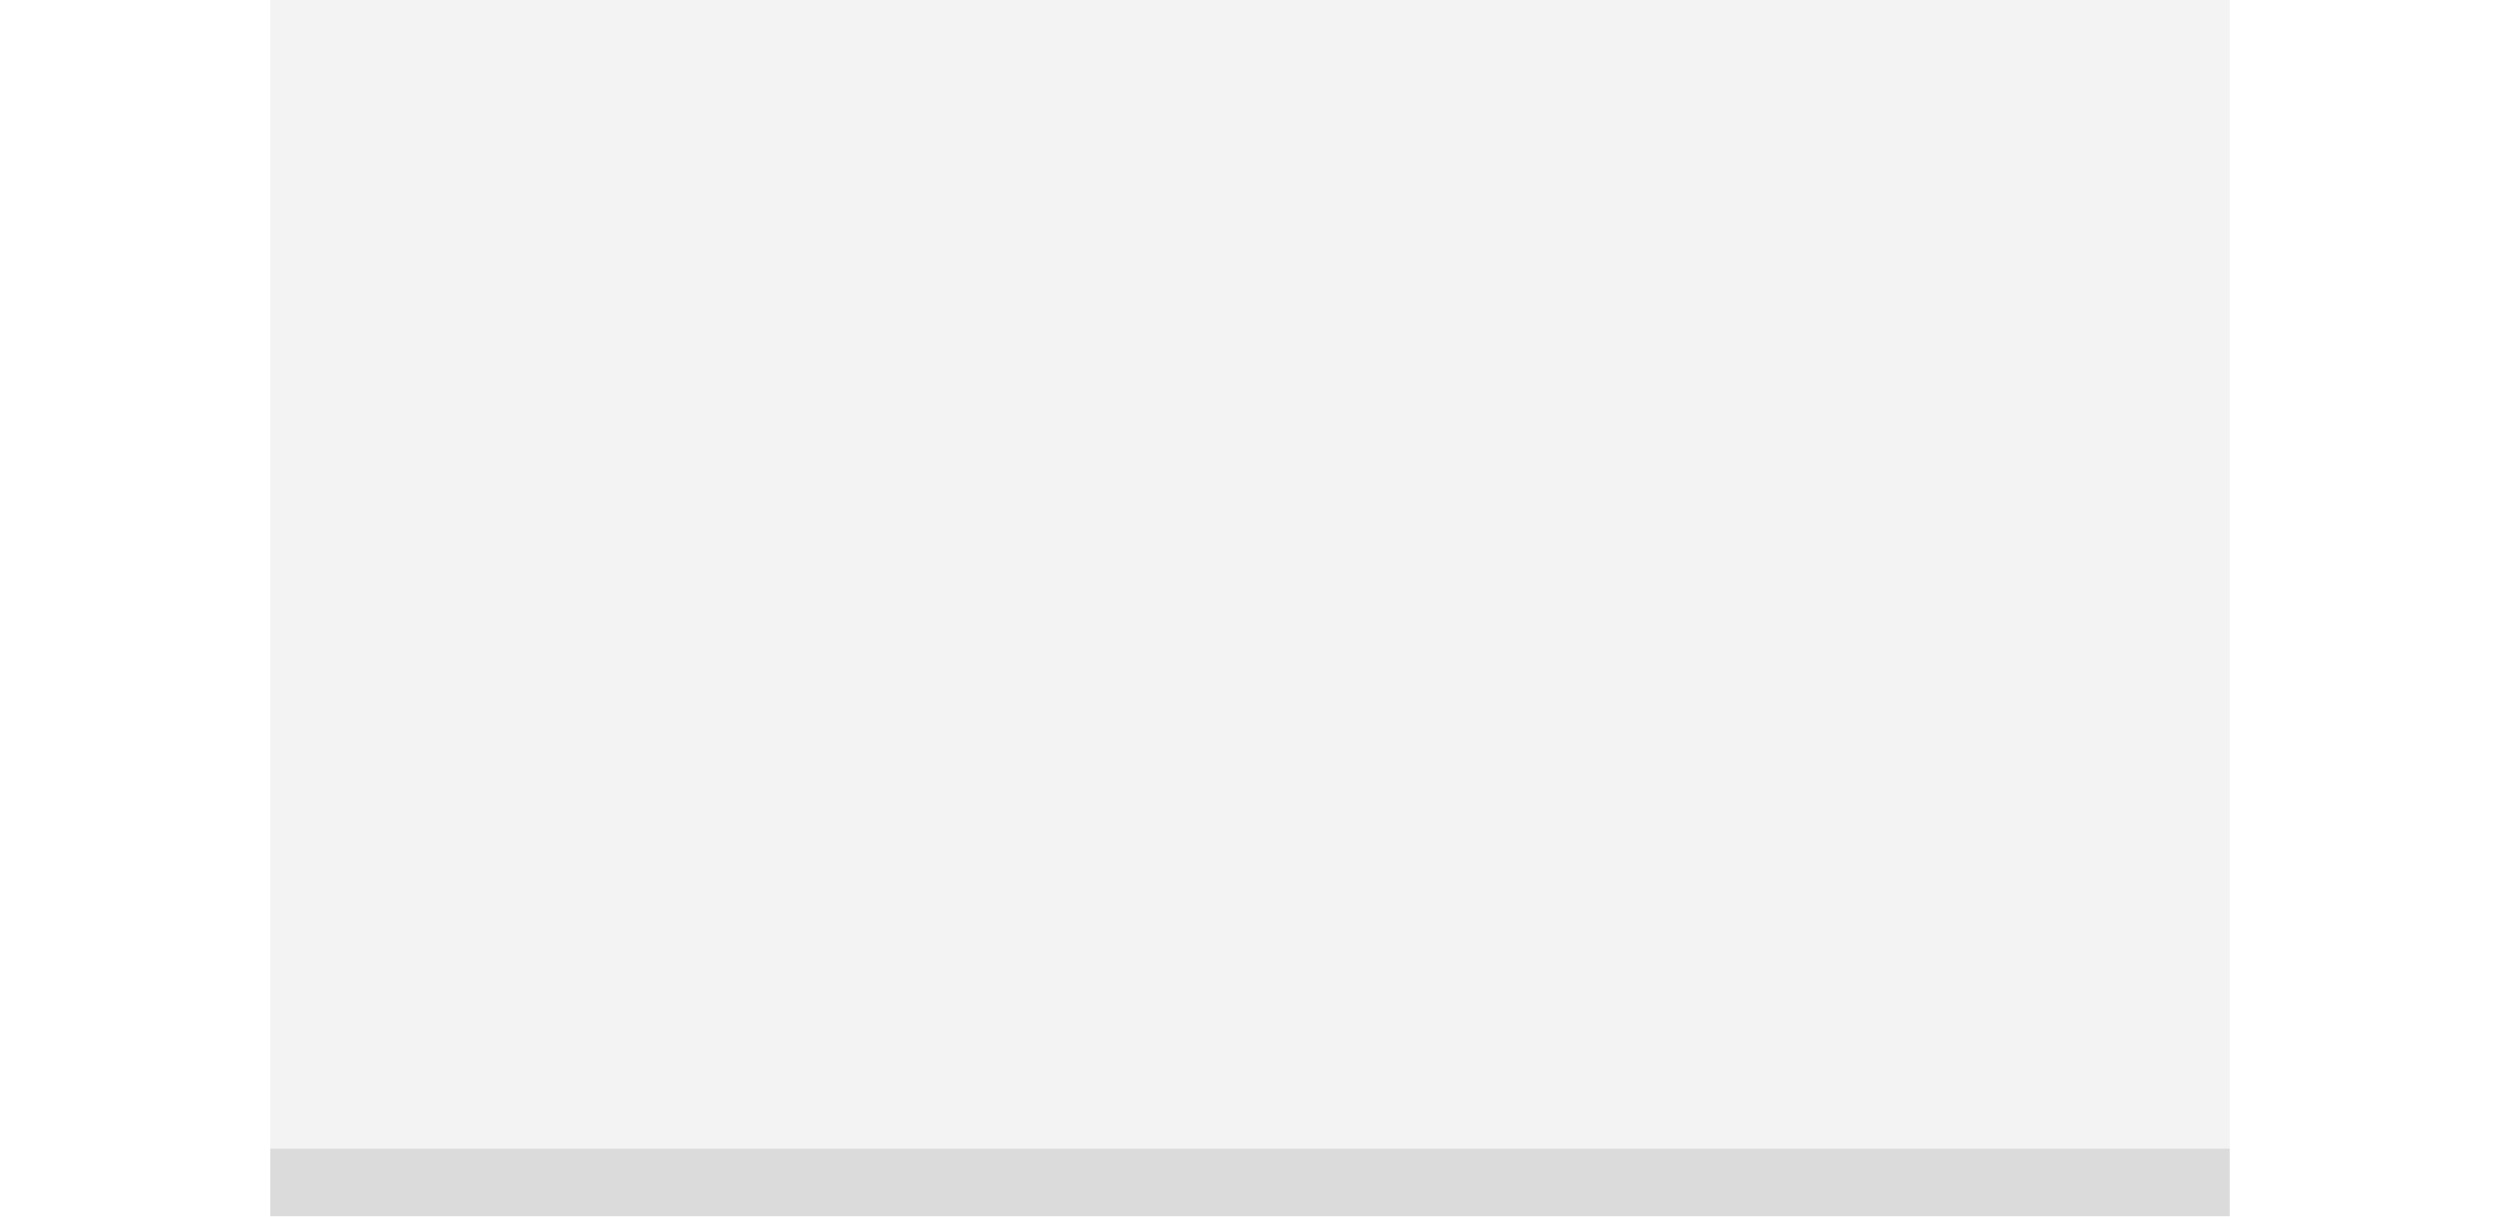
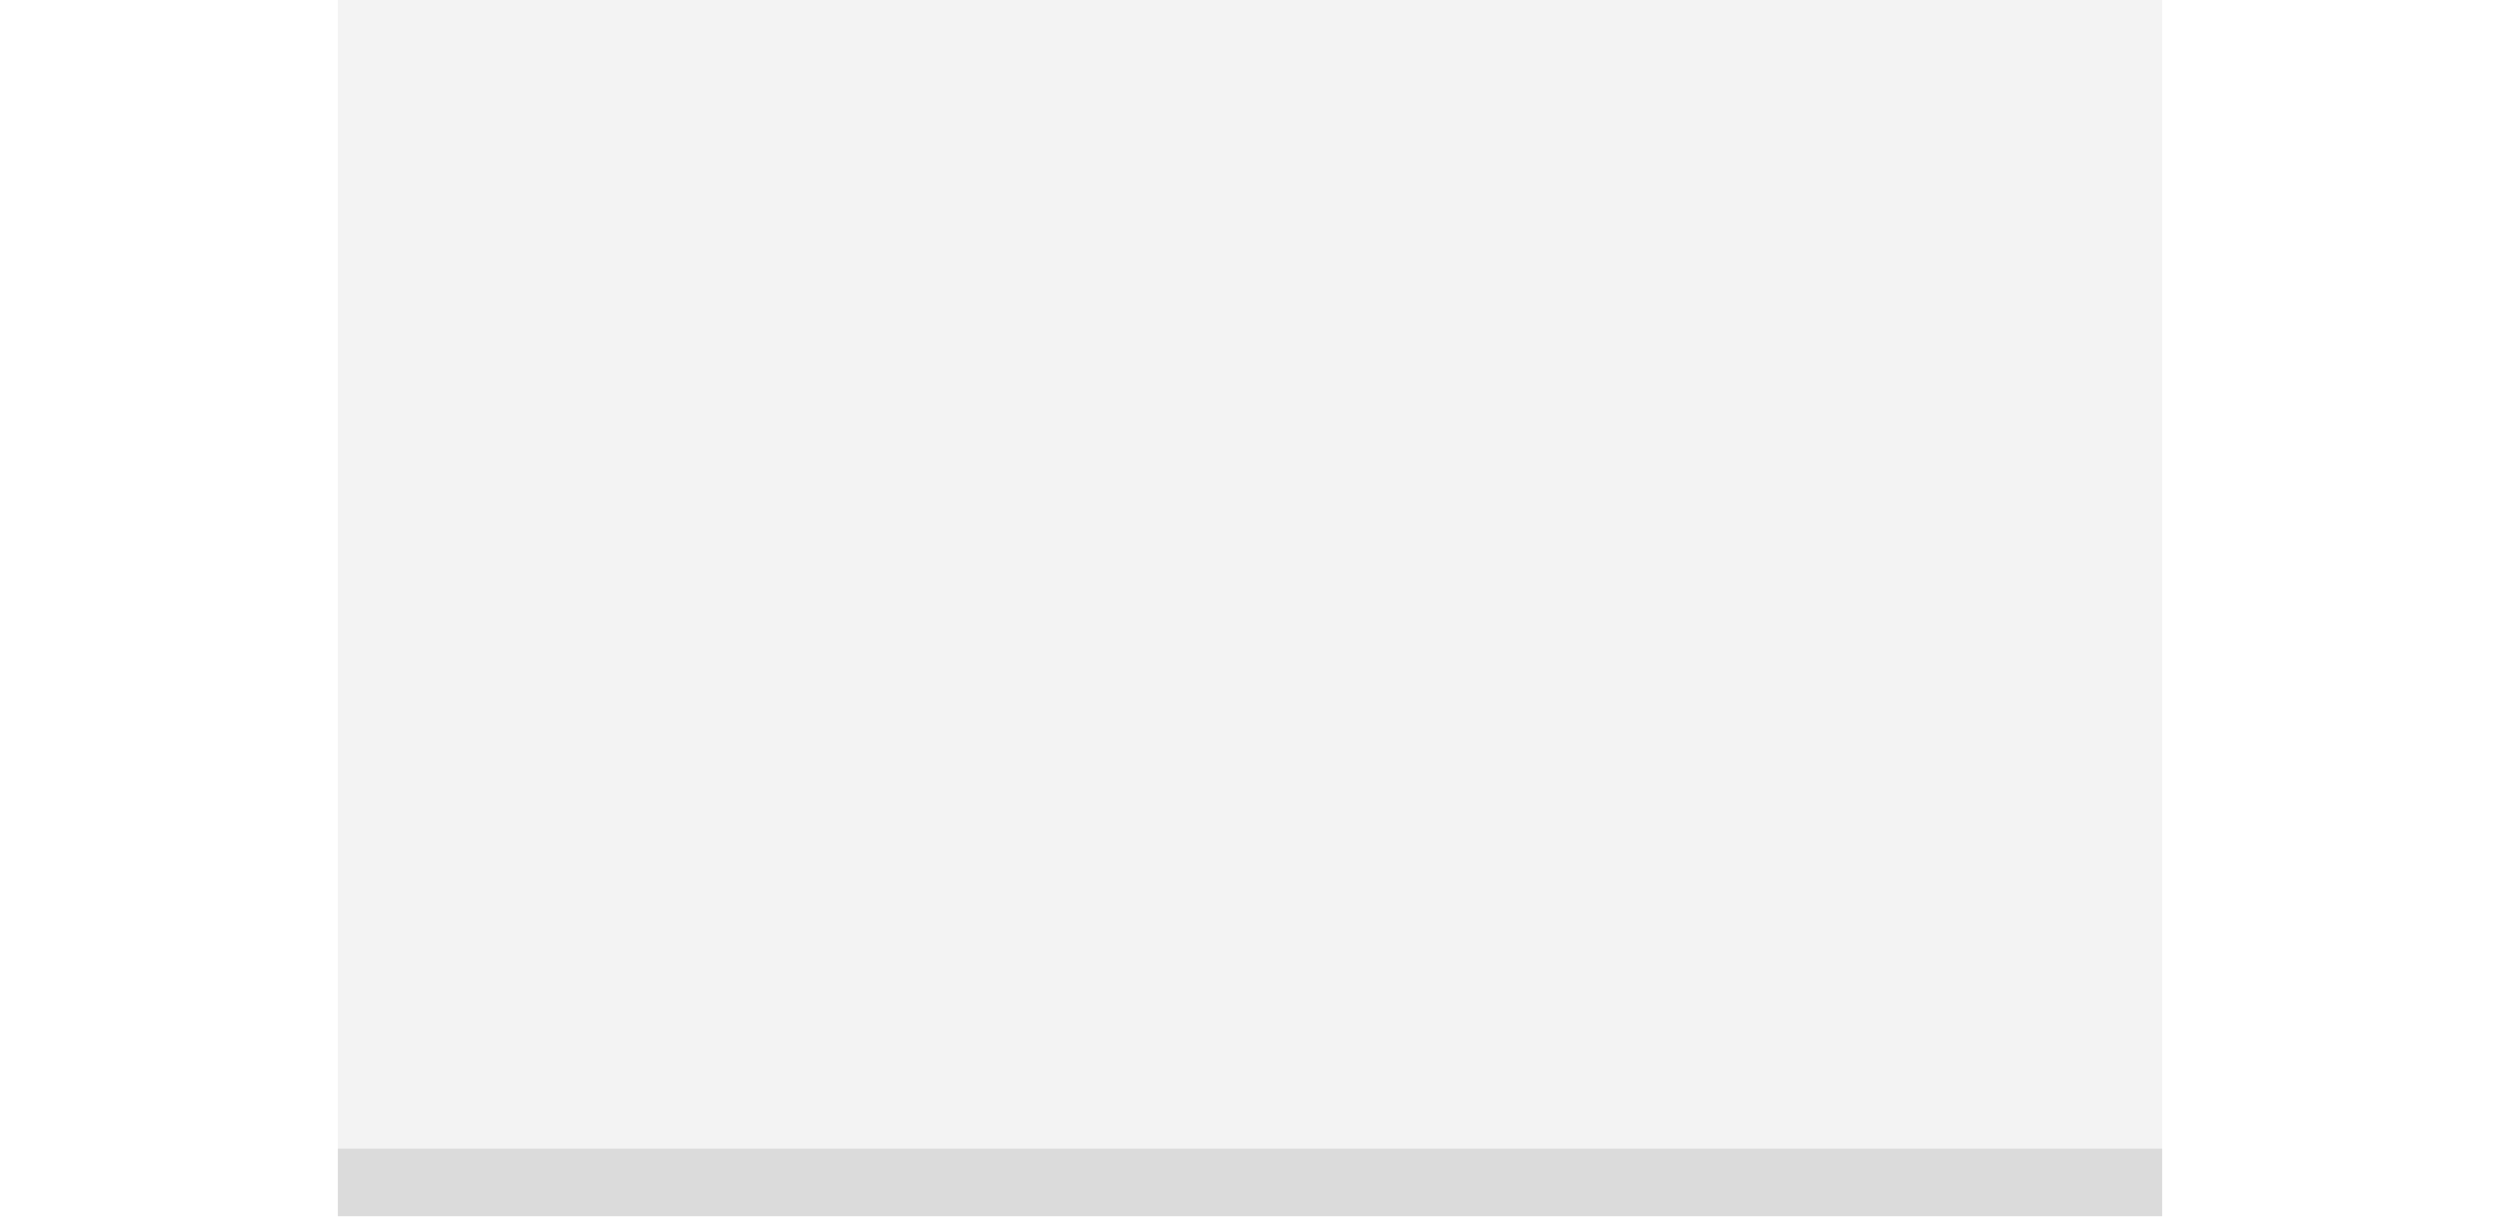
<svg xmlns="http://www.w3.org/2000/svg" width="37" height="18" id="svg3783" version="1.1">
  <defs id="defs3785" />
  <g id="layer1" transform="translate(-5.947796,-1025.427)">
    <g id="g3027" transform="matrix(0,-1,1,0,-1048.362,1052.362)">
-       <rect style="opacity:0.05;fill:#000000;fill-opacity:1;stroke:#000000;stroke-width:0;stroke-linejoin:round;stroke-miterlimit:4;stroke-dasharray:none;stroke-dashoffset:0;stroke-opacity:1" id="rect3092" width="29" height="18" x="1058.31" y="-26.935" transform="matrix(0,1,-1,0,0,0)" />
-       <rect style="opacity:0.1;fill:#000000;fill-opacity:1;stroke:#000000;stroke-width:0;stroke-linejoin:round;stroke-miterlimit:4;stroke-dasharray:none;stroke-dashoffset:0;stroke-opacity:1" id="rect3883" width="29" height="1" x="1058.31" y="-9.935" transform="matrix(0,1,-1,0,0,0)" />
+       <rect style="opacity:0.05;fill:#000000;fill-opacity:1;stroke:#000000;stroke-width:0;stroke-linejoin:round;stroke-miterlimit:4;stroke-dasharray:none;stroke-dashoffset:0;stroke-opacity:1" id="rect3092" width="27" height="18" x="1059.31" y="-26.935" transform="matrix(0,1,-1,0,0,0)" />
+       <rect style="opacity:0.1;fill:#000000;fill-opacity:1;stroke:#000000;stroke-width:0;stroke-linejoin:round;stroke-miterlimit:4;stroke-dasharray:none;stroke-dashoffset:0;stroke-opacity:1" id="rect3883" width="27" height="1" x="1059.31" y="-9.935" transform="matrix(0,1,-1,0,0,0)" />
    </g>
  </g>
</svg>
